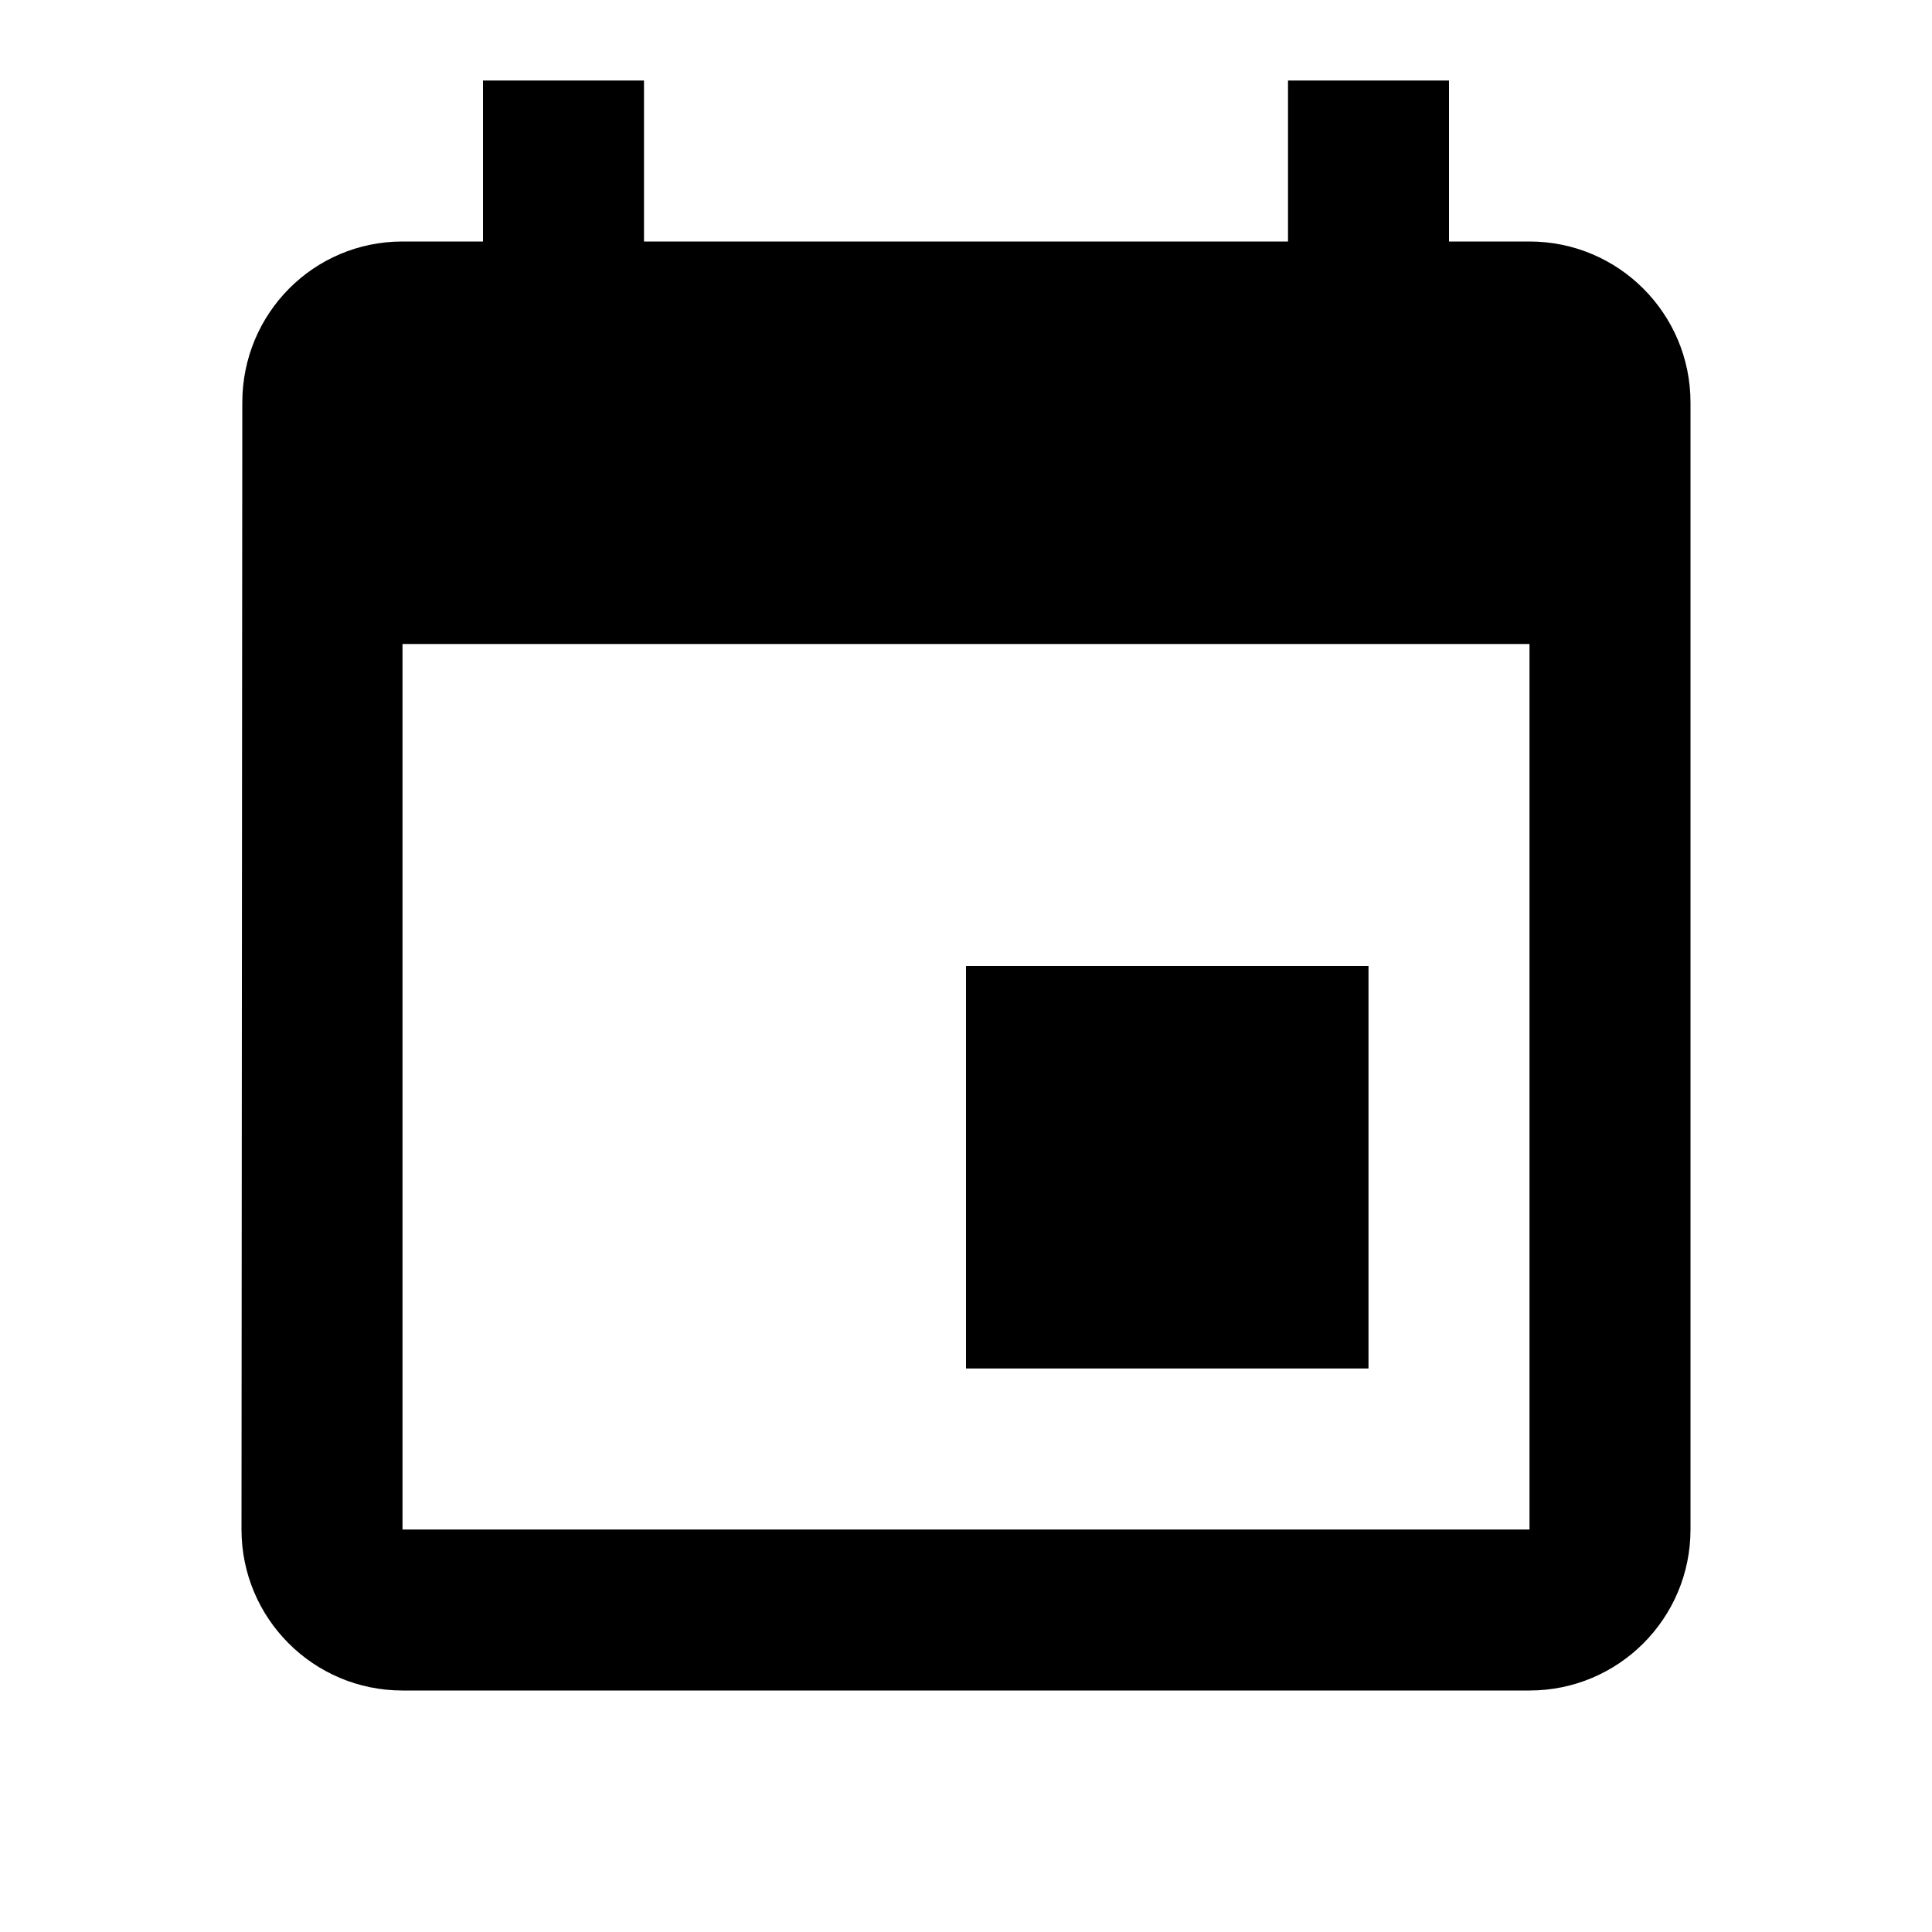
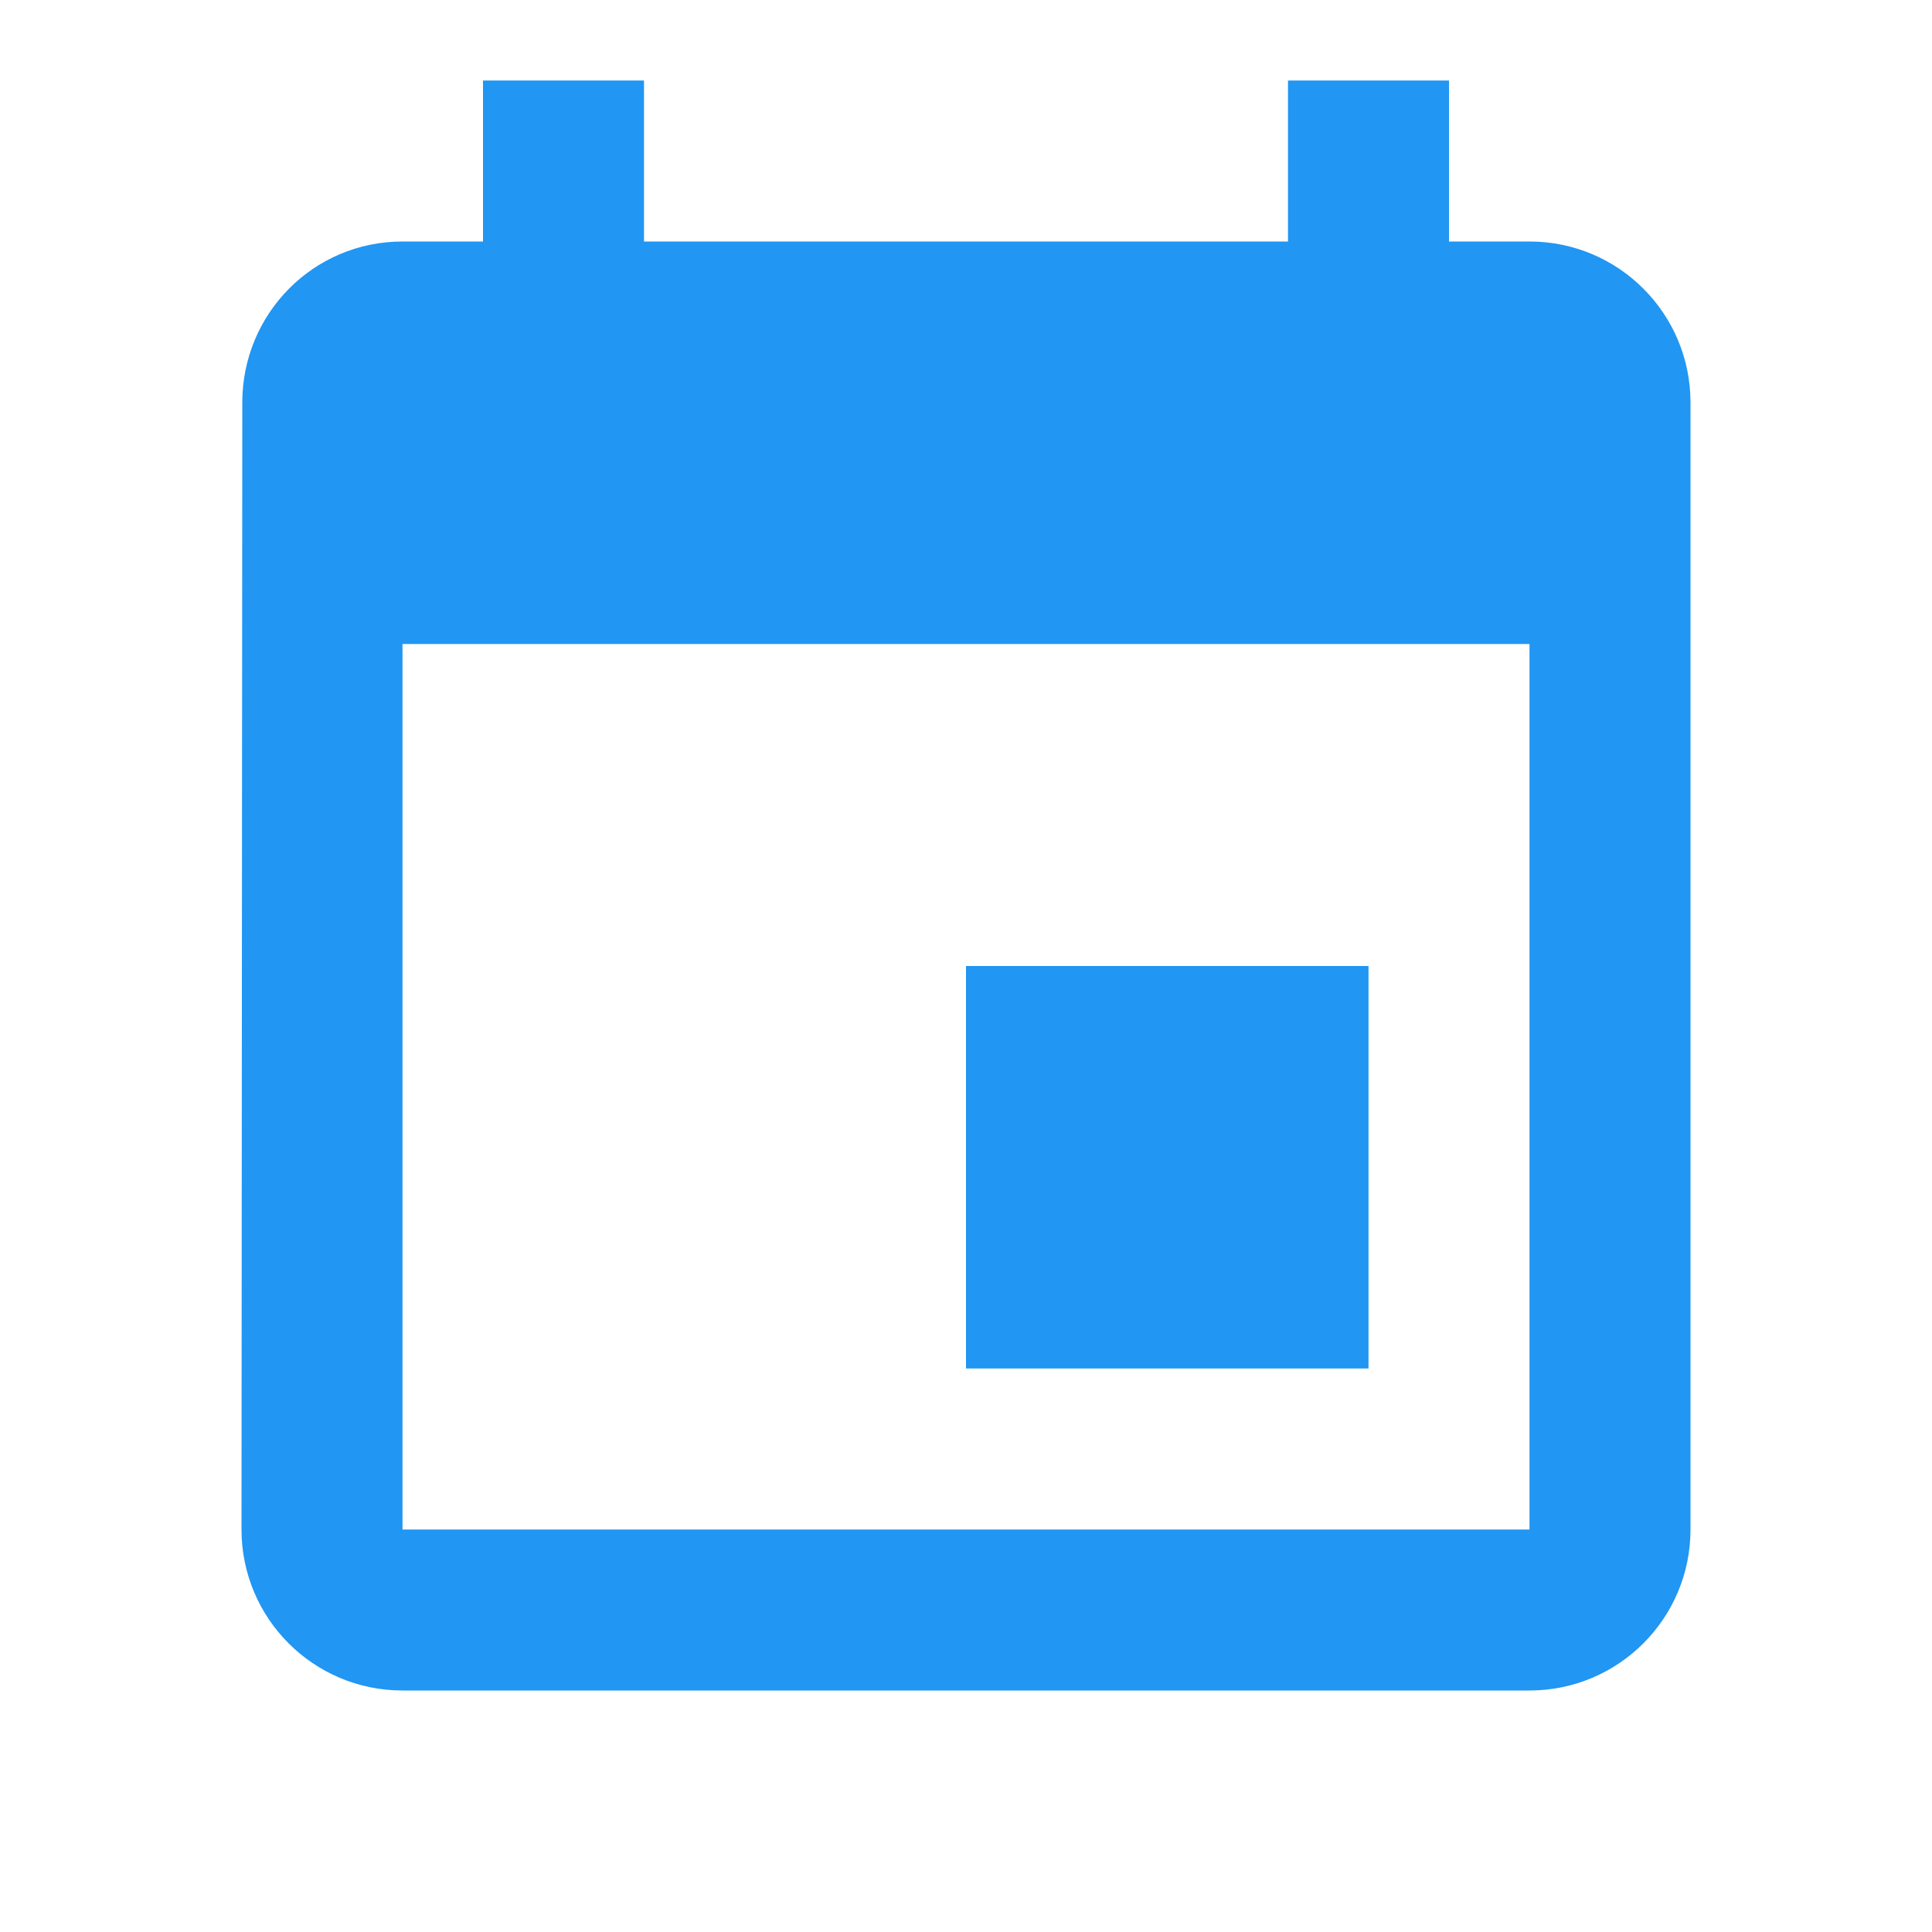
- <svg xmlns="http://www.w3.org/2000/svg" width="48" height="48" viewBox="0 0 48 48">
+ <svg xmlns="http://www.w3.org/2000/svg" fill="#2196F3" width="48" height="48" viewBox="0 0 48 48">
  <path d="M34 24H24v10h10V24zM32 2v4H16V2h-4v4h-2c-2.21 0-3.98 1.79-3.98 4L6 38c0 2.21 1.79 4 4 4h28c2.21 0 4-1.79 4-4V10c0-2.21-1.79-4-4-4h-2V2h-4zm6 36H10V16h28v22z" />
</svg>
